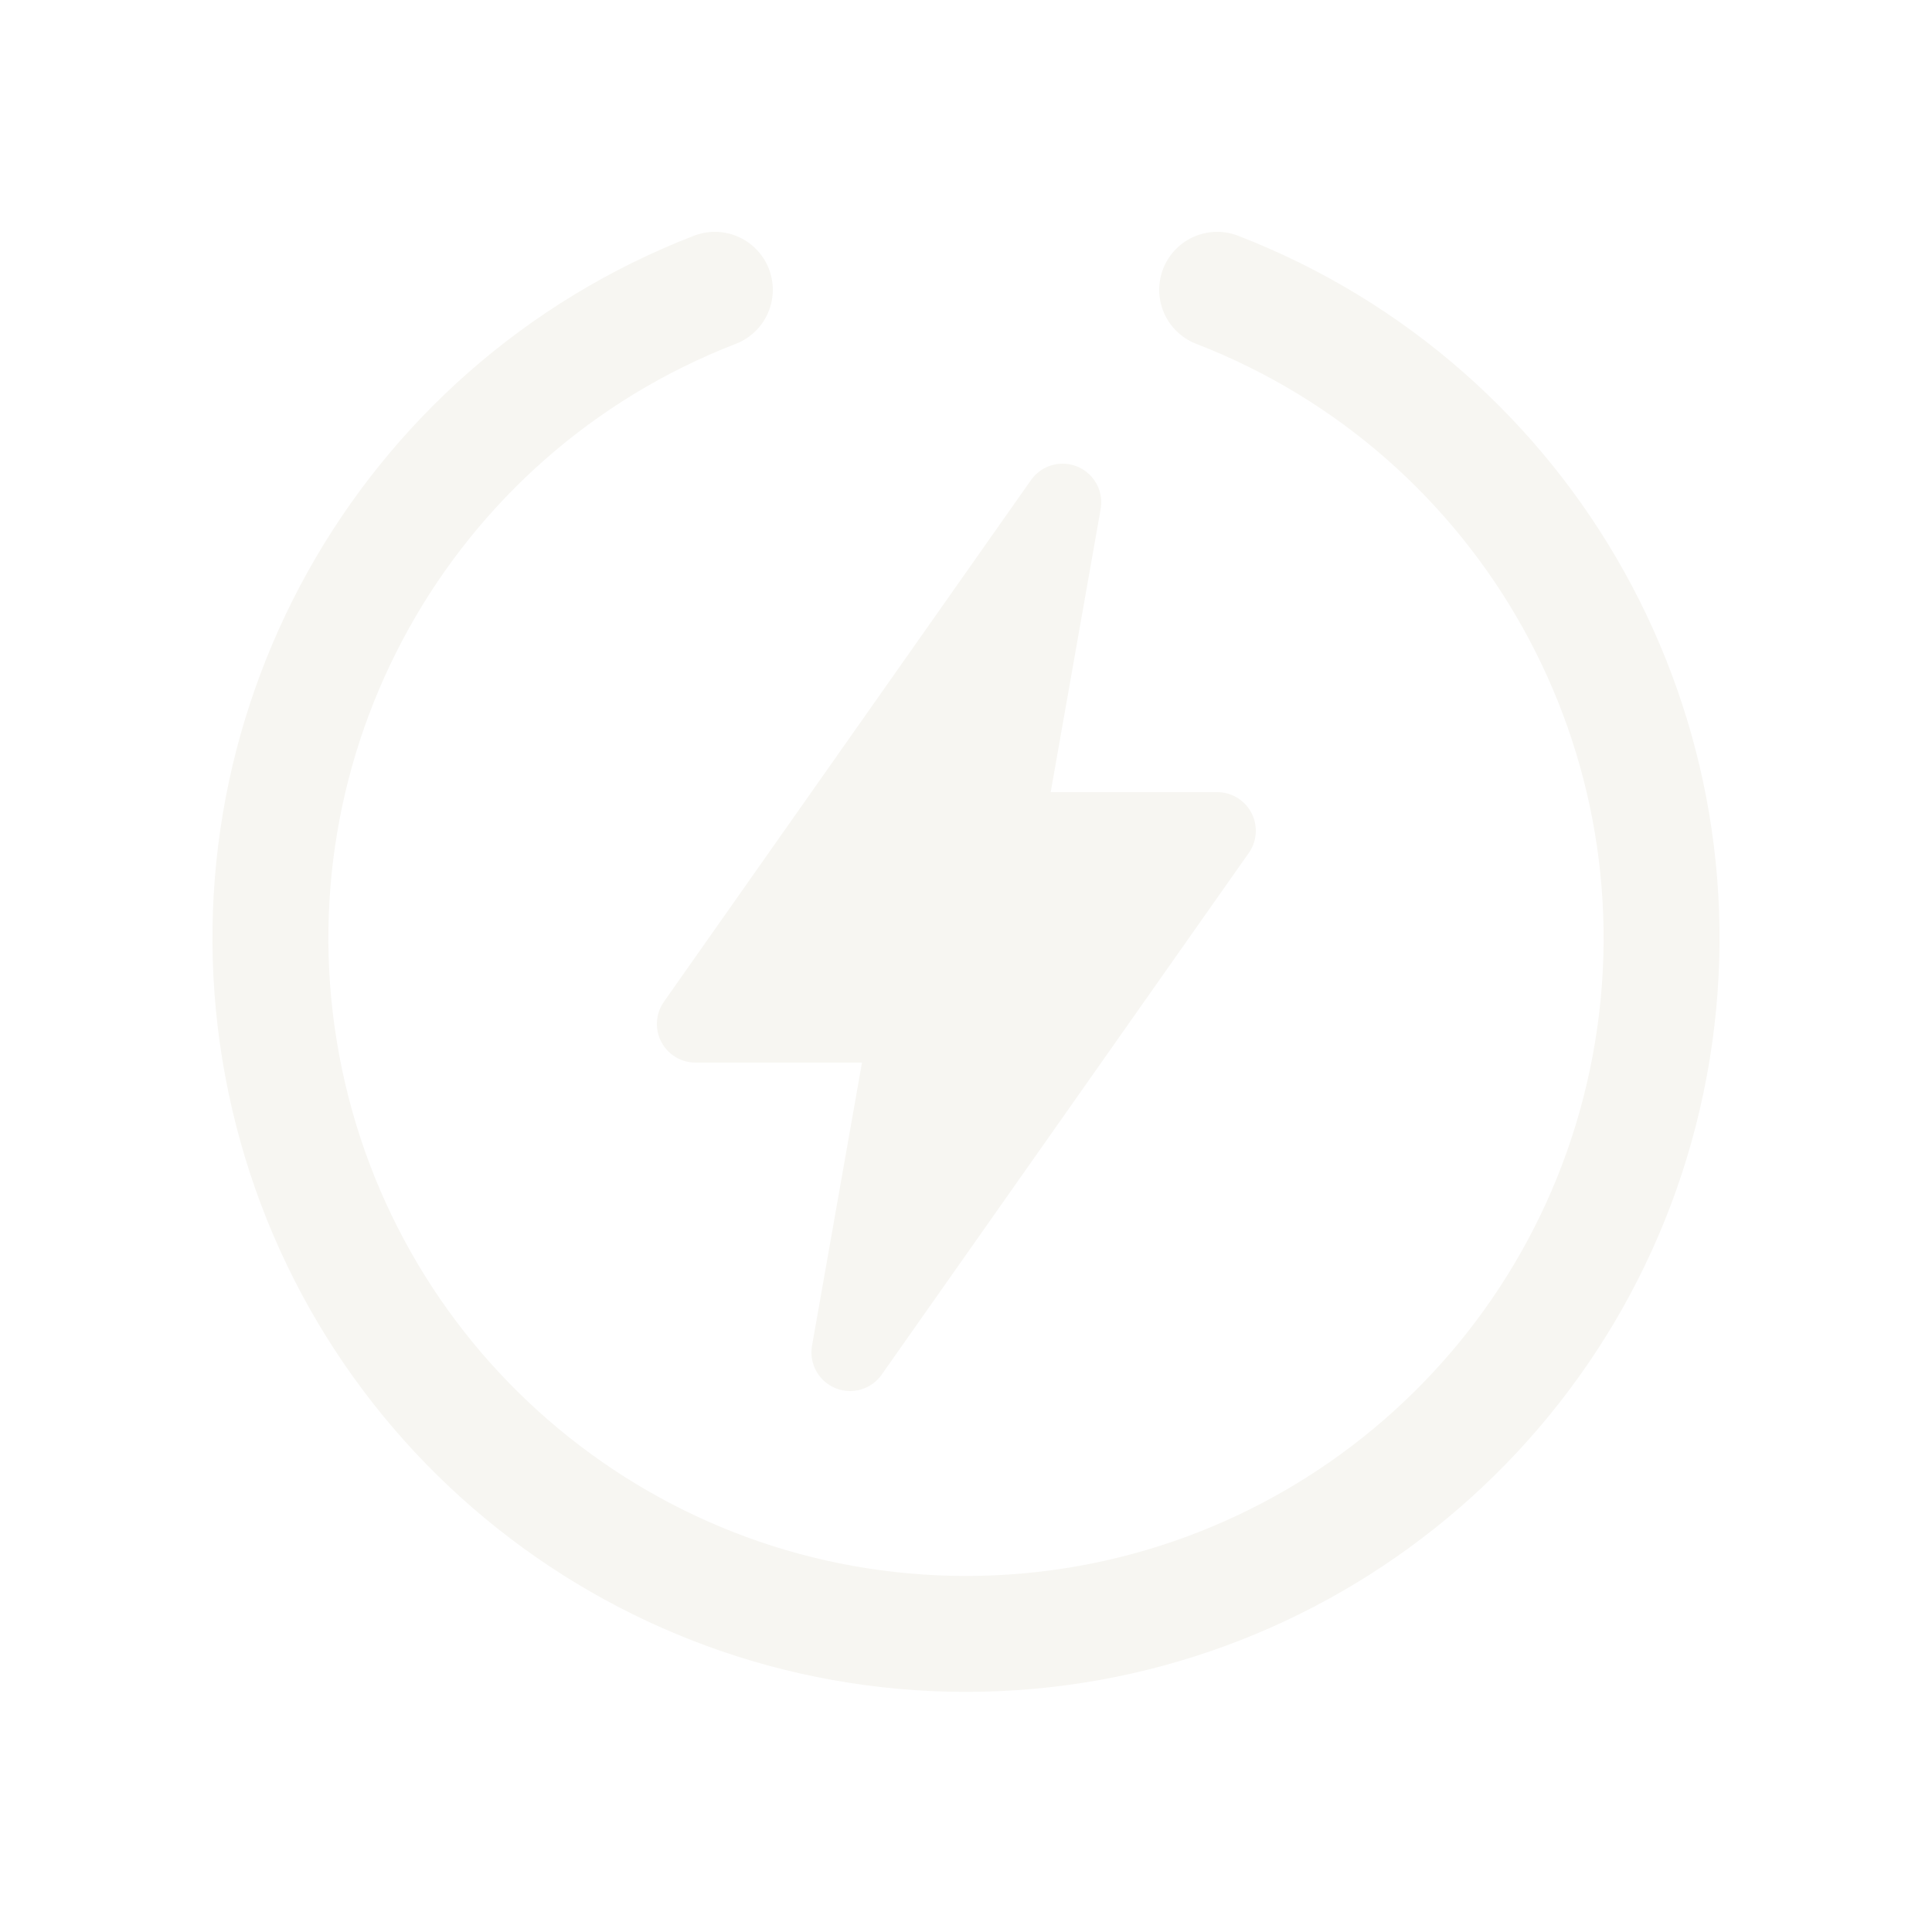
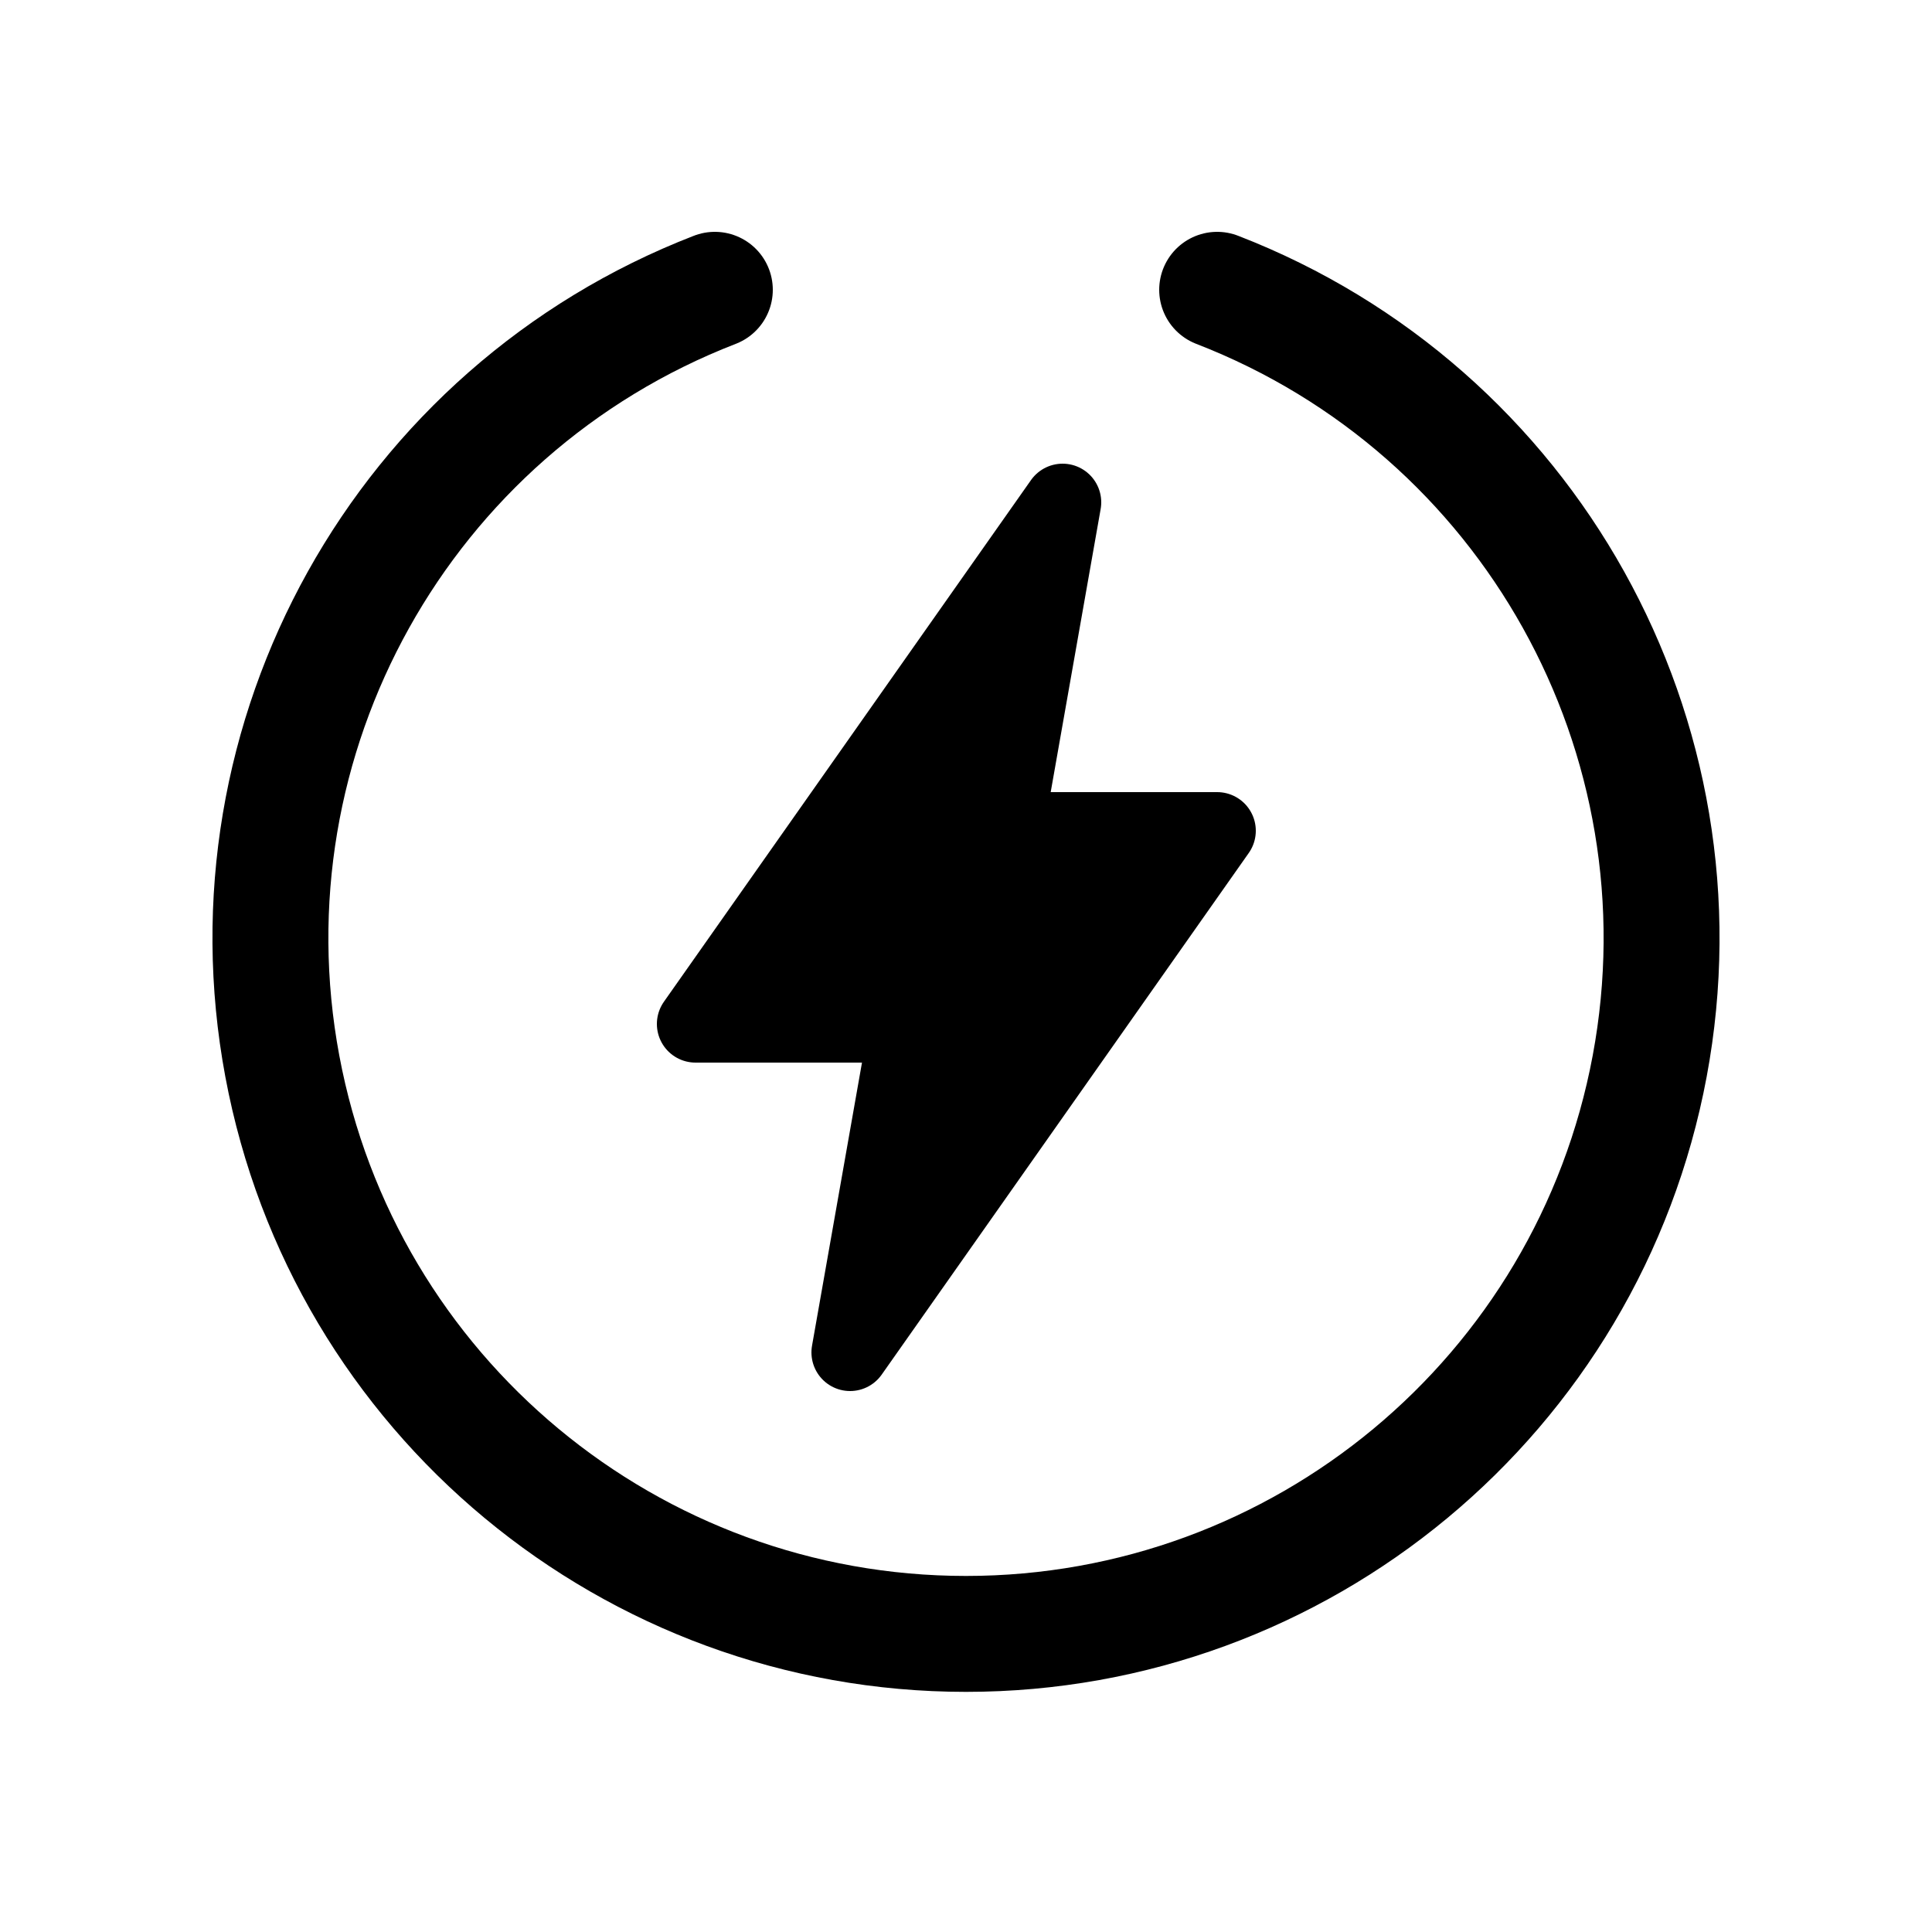
- <svg xmlns="http://www.w3.org/2000/svg" viewBox="0 0 100 100" fill="none" stroke="#F7F6F2" stroke-width="6" stroke-linecap="round" stroke-linejoin="round">
+ <svg xmlns="http://www.w3.org/2000/svg" viewBox="0 0 100 100" fill="none" stroke="currentColor" stroke-width="6" stroke-linecap="round" stroke-linejoin="round">
  <path d="M63 15a36 36 0 1 1-26 0" />
-   <path d="M55 26 36 53h11l-3 17 19-27H52Z" fill="#F7F6F2" stroke-width="4" />
+   <path d="M55 26 36 53h11l-3 17 19-27H52Z" fill="currentColor" stroke-width="4" />
</svg>
